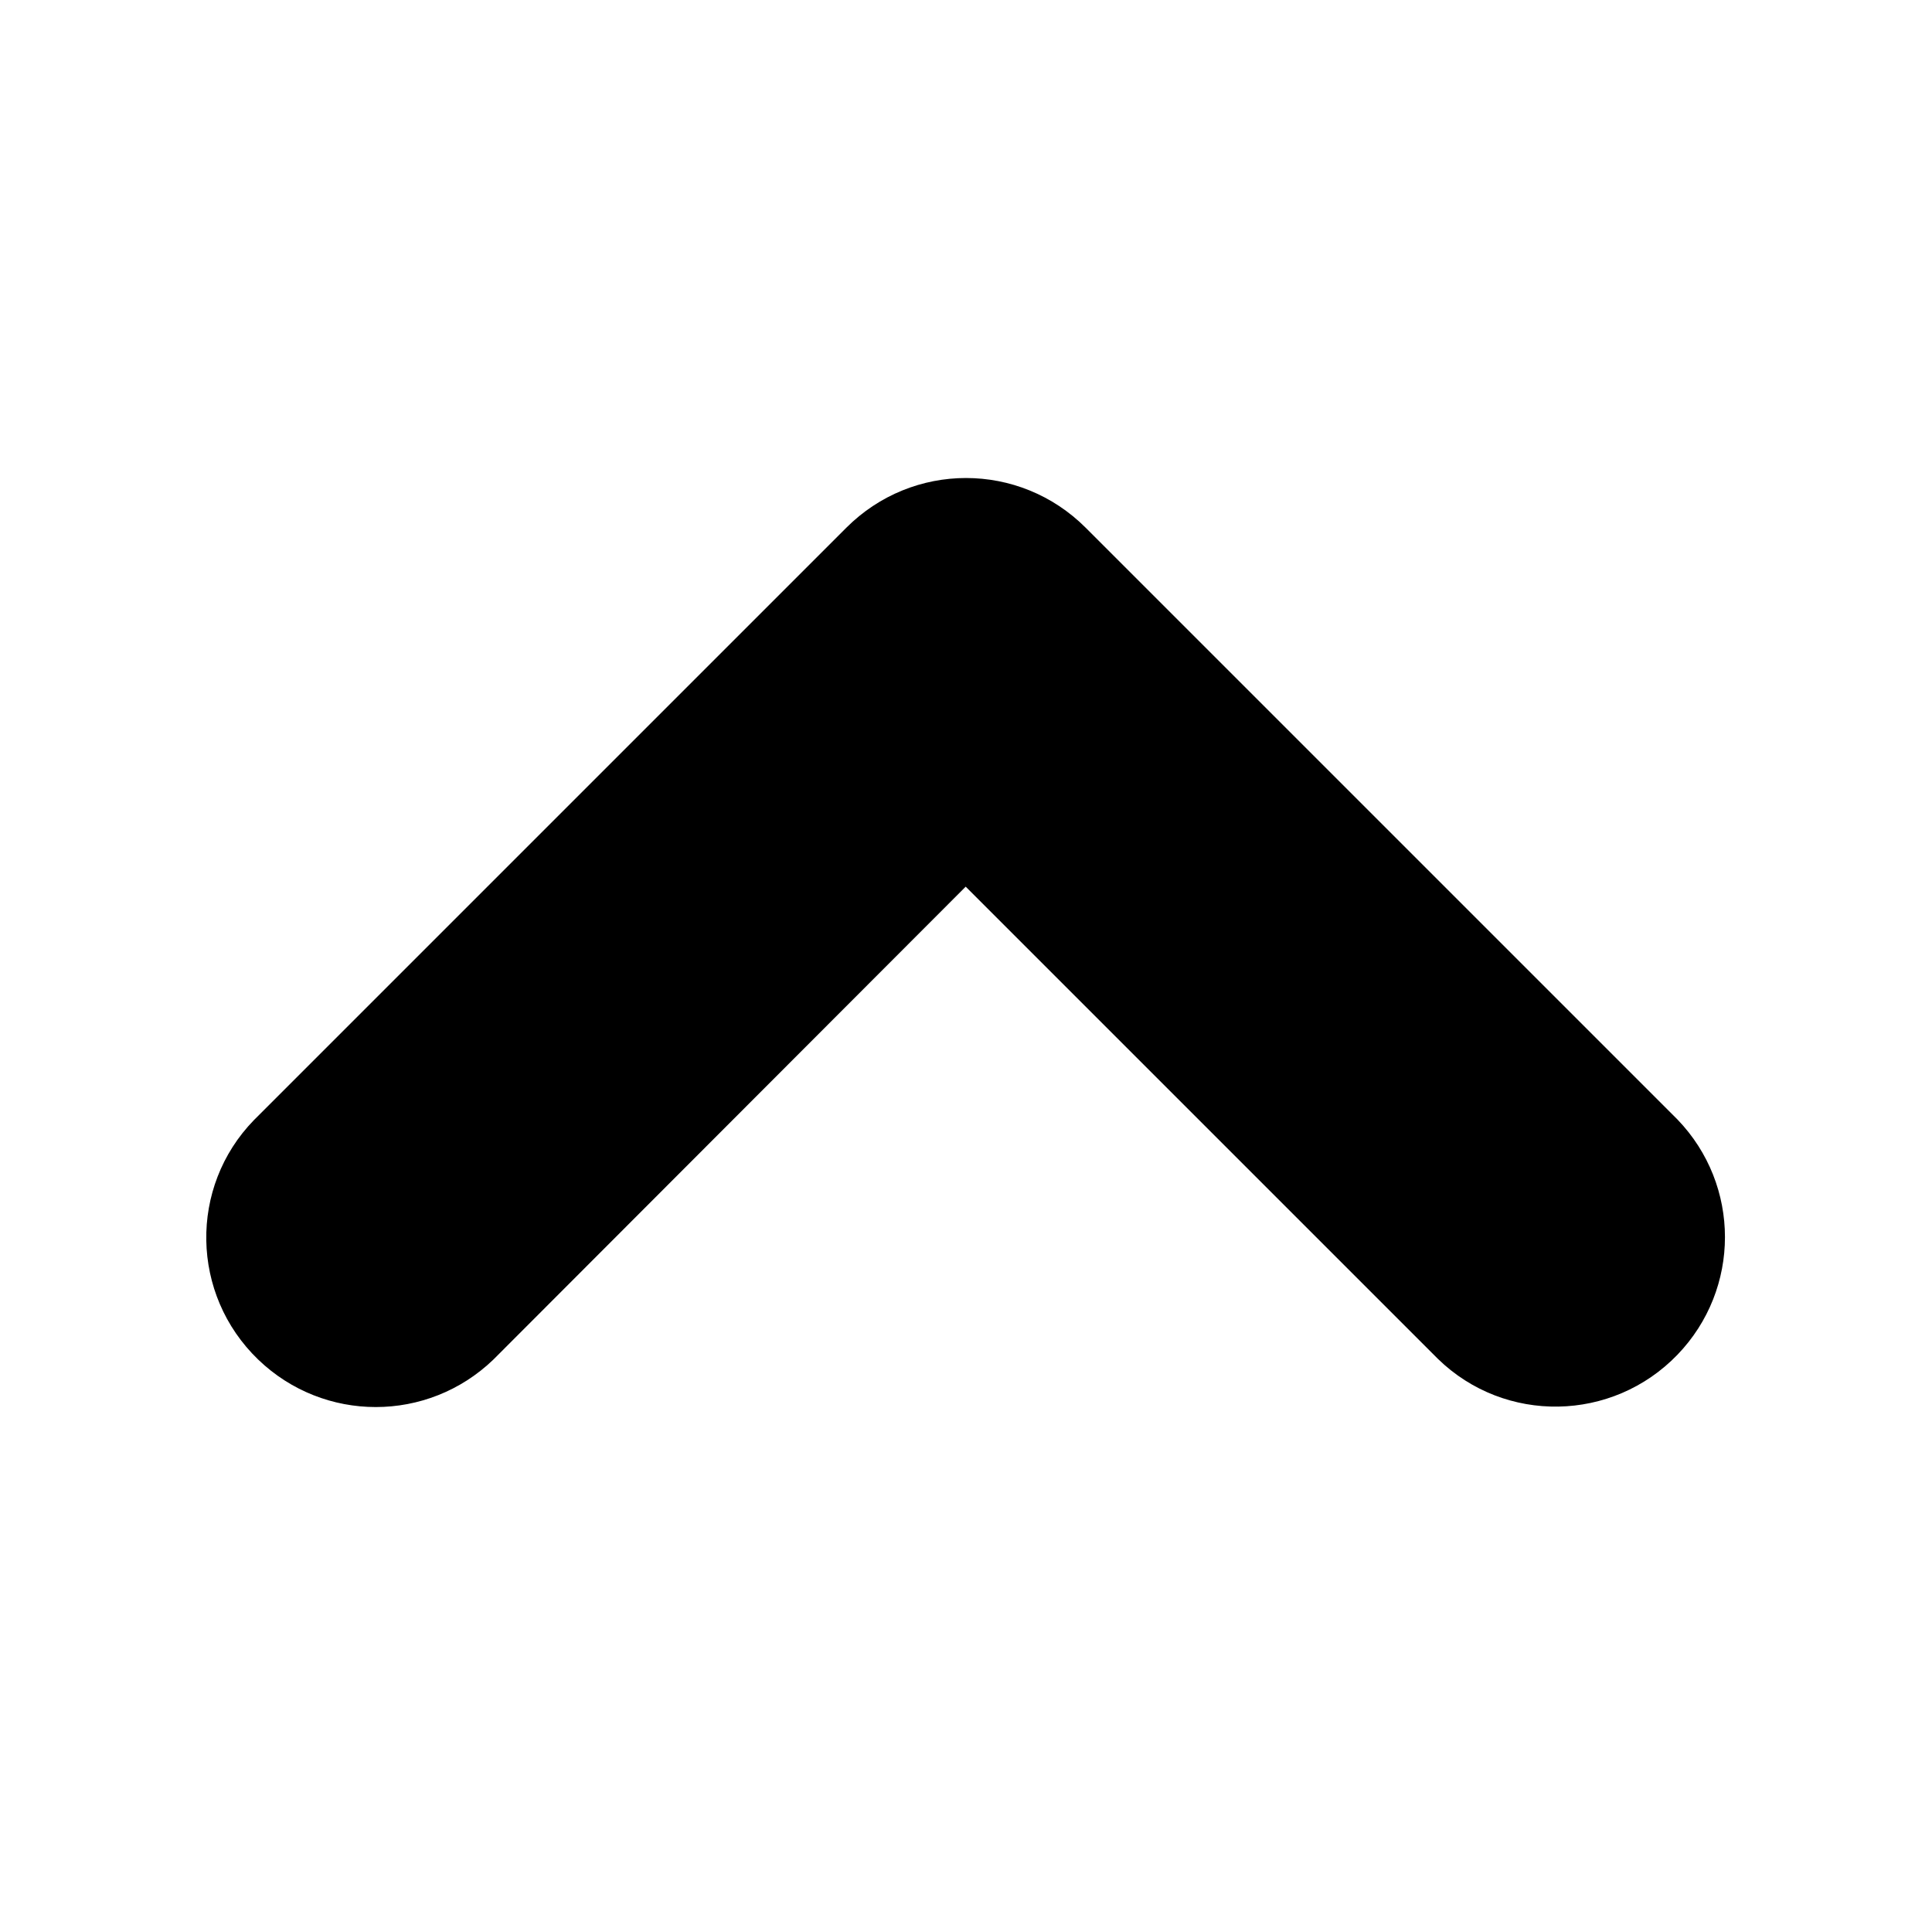
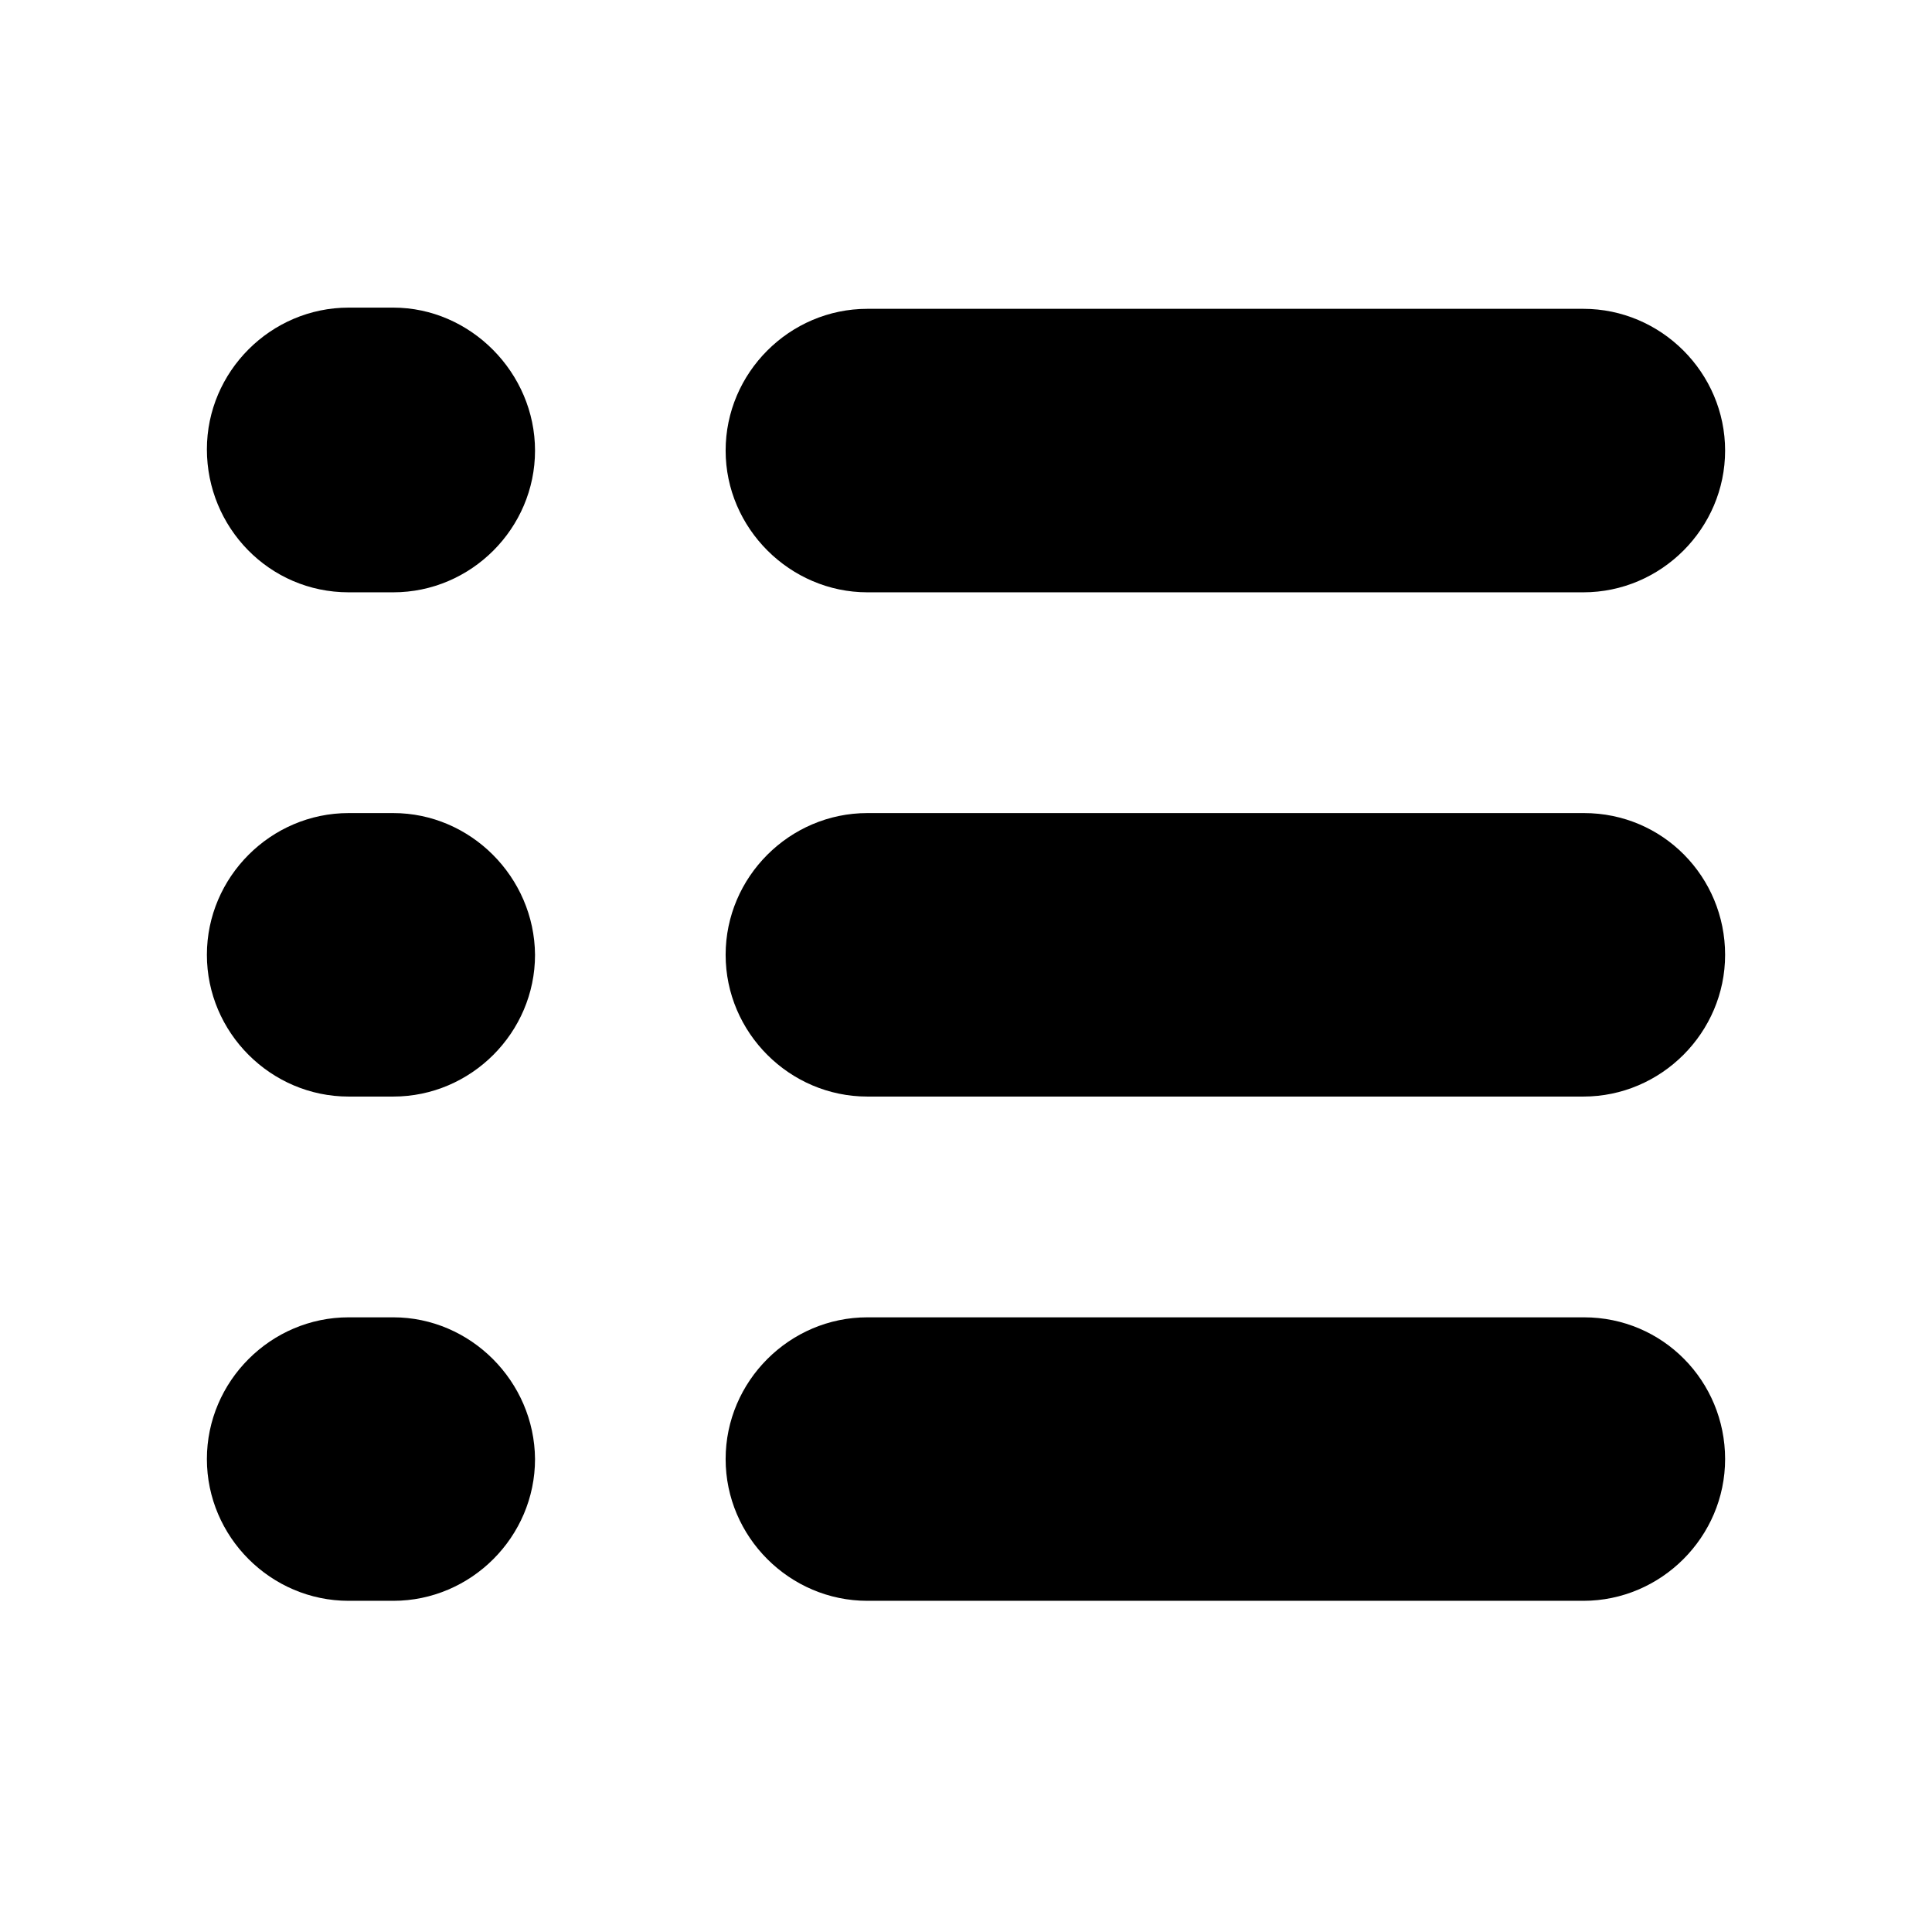
<svg xmlns="http://www.w3.org/2000/svg" version="1.1" id="Layer_1" x="0px" y="0px" viewBox="0 0 320.3 316.3" style="enable-background:new 0 0 320.3 316.3;" xml:space="preserve">
  <g>
-     <path d="M160.1,147l78.3,78.3c11.1,10.8,28.9,10.5,39.7-0.7c10.5-10.9,10.5-28.1,0-39L180,87.5c-11-11-28.7-11-39.7,0l-98.2,98.2   c-10.8,11.1-10.5,28.9,0.7,39.7c10.9,10.5,28.1,10.5,39,0L160.1,147z" />
+     <path d="M65.2,51h-7.4c-12.9,0-23.5,10.6-23.5,23.5s10.3,23.7,23.5,23.7h7.4c12.9,0,23.5-10.6,23.5-23.5S78,51,65.2,51z" />
+     <path d="M65.2,134.8h-7.4c-12.9,0-23.5,10.6-23.5,23.5c0,12.9,10.6,23.5,23.5,23.5h7.4c12.9,0,23.5-10.6,23.5-23.5   C88.6,145.4,78,134.8,65.2,134.8z" />
+     <path d="M65.2,218.4h-7.4c-12.9,0-23.5,10.6-23.5,23.5c0,12.9,10.6,23.5,23.5,23.5h7.4c12.9,0,23.5-10.6,23.5-23.5   C88.6,229,78,218.4,65.2,218.4z" />
+     <path d="M143.8,98.2h118.7c12.9,0,23.5-10.6,23.5-23.5s-10.6-23.5-23.5-23.5H143.8c-12.9,0-23.5,10.6-23.5,23.5   S131,98.2,143.8,98.2z" />
+     <path d="M262.6,134.8H143.8c-12.9,0-23.5,10.6-23.5,23.5c0,12.9,10.6,23.5,23.5,23.5h118.7c12.9,0,23.5-10.6,23.5-23.5   C286,145.4,275.7,134.8,262.6,134.8z" />
+     <path d="M262.6,218.4H143.8c-12.9,0-23.5,10.6-23.5,23.5c0,12.9,10.6,23.5,23.5,23.5h118.7c12.9,0,23.5-10.6,23.5-23.5   C286,229,275.7,218.4,262.6,218.4z" />
  </g>
</svg>
